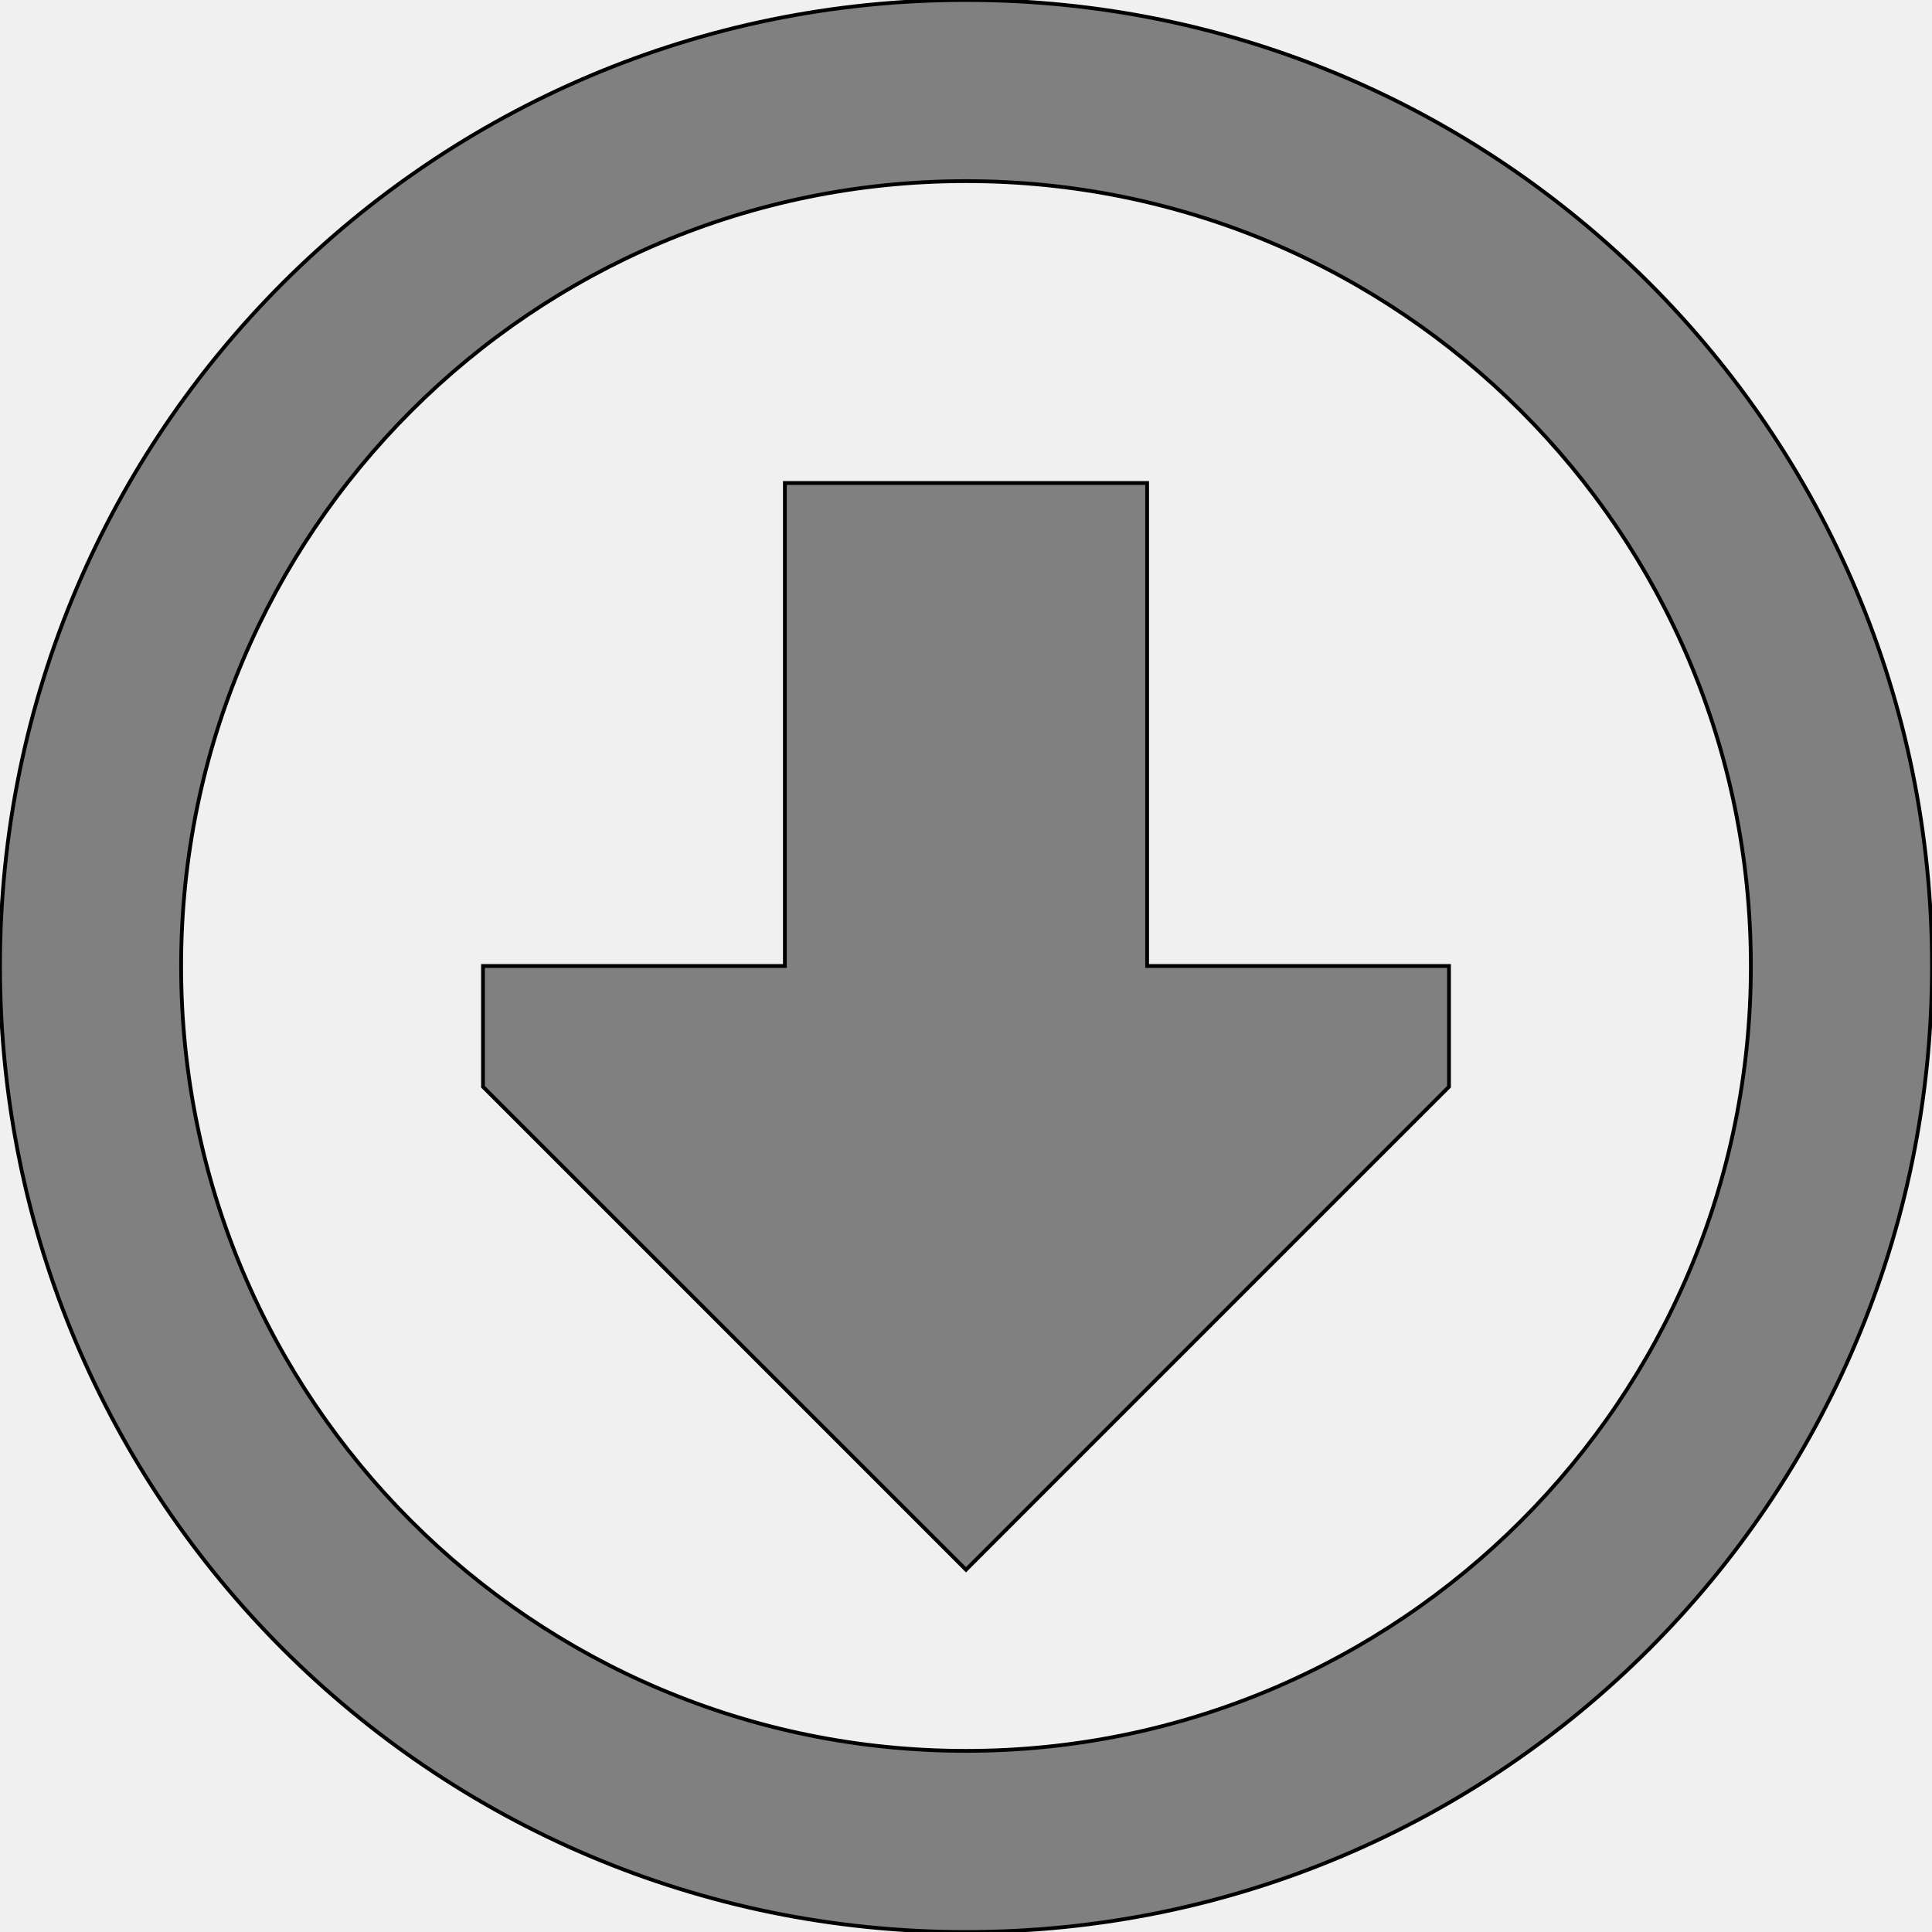
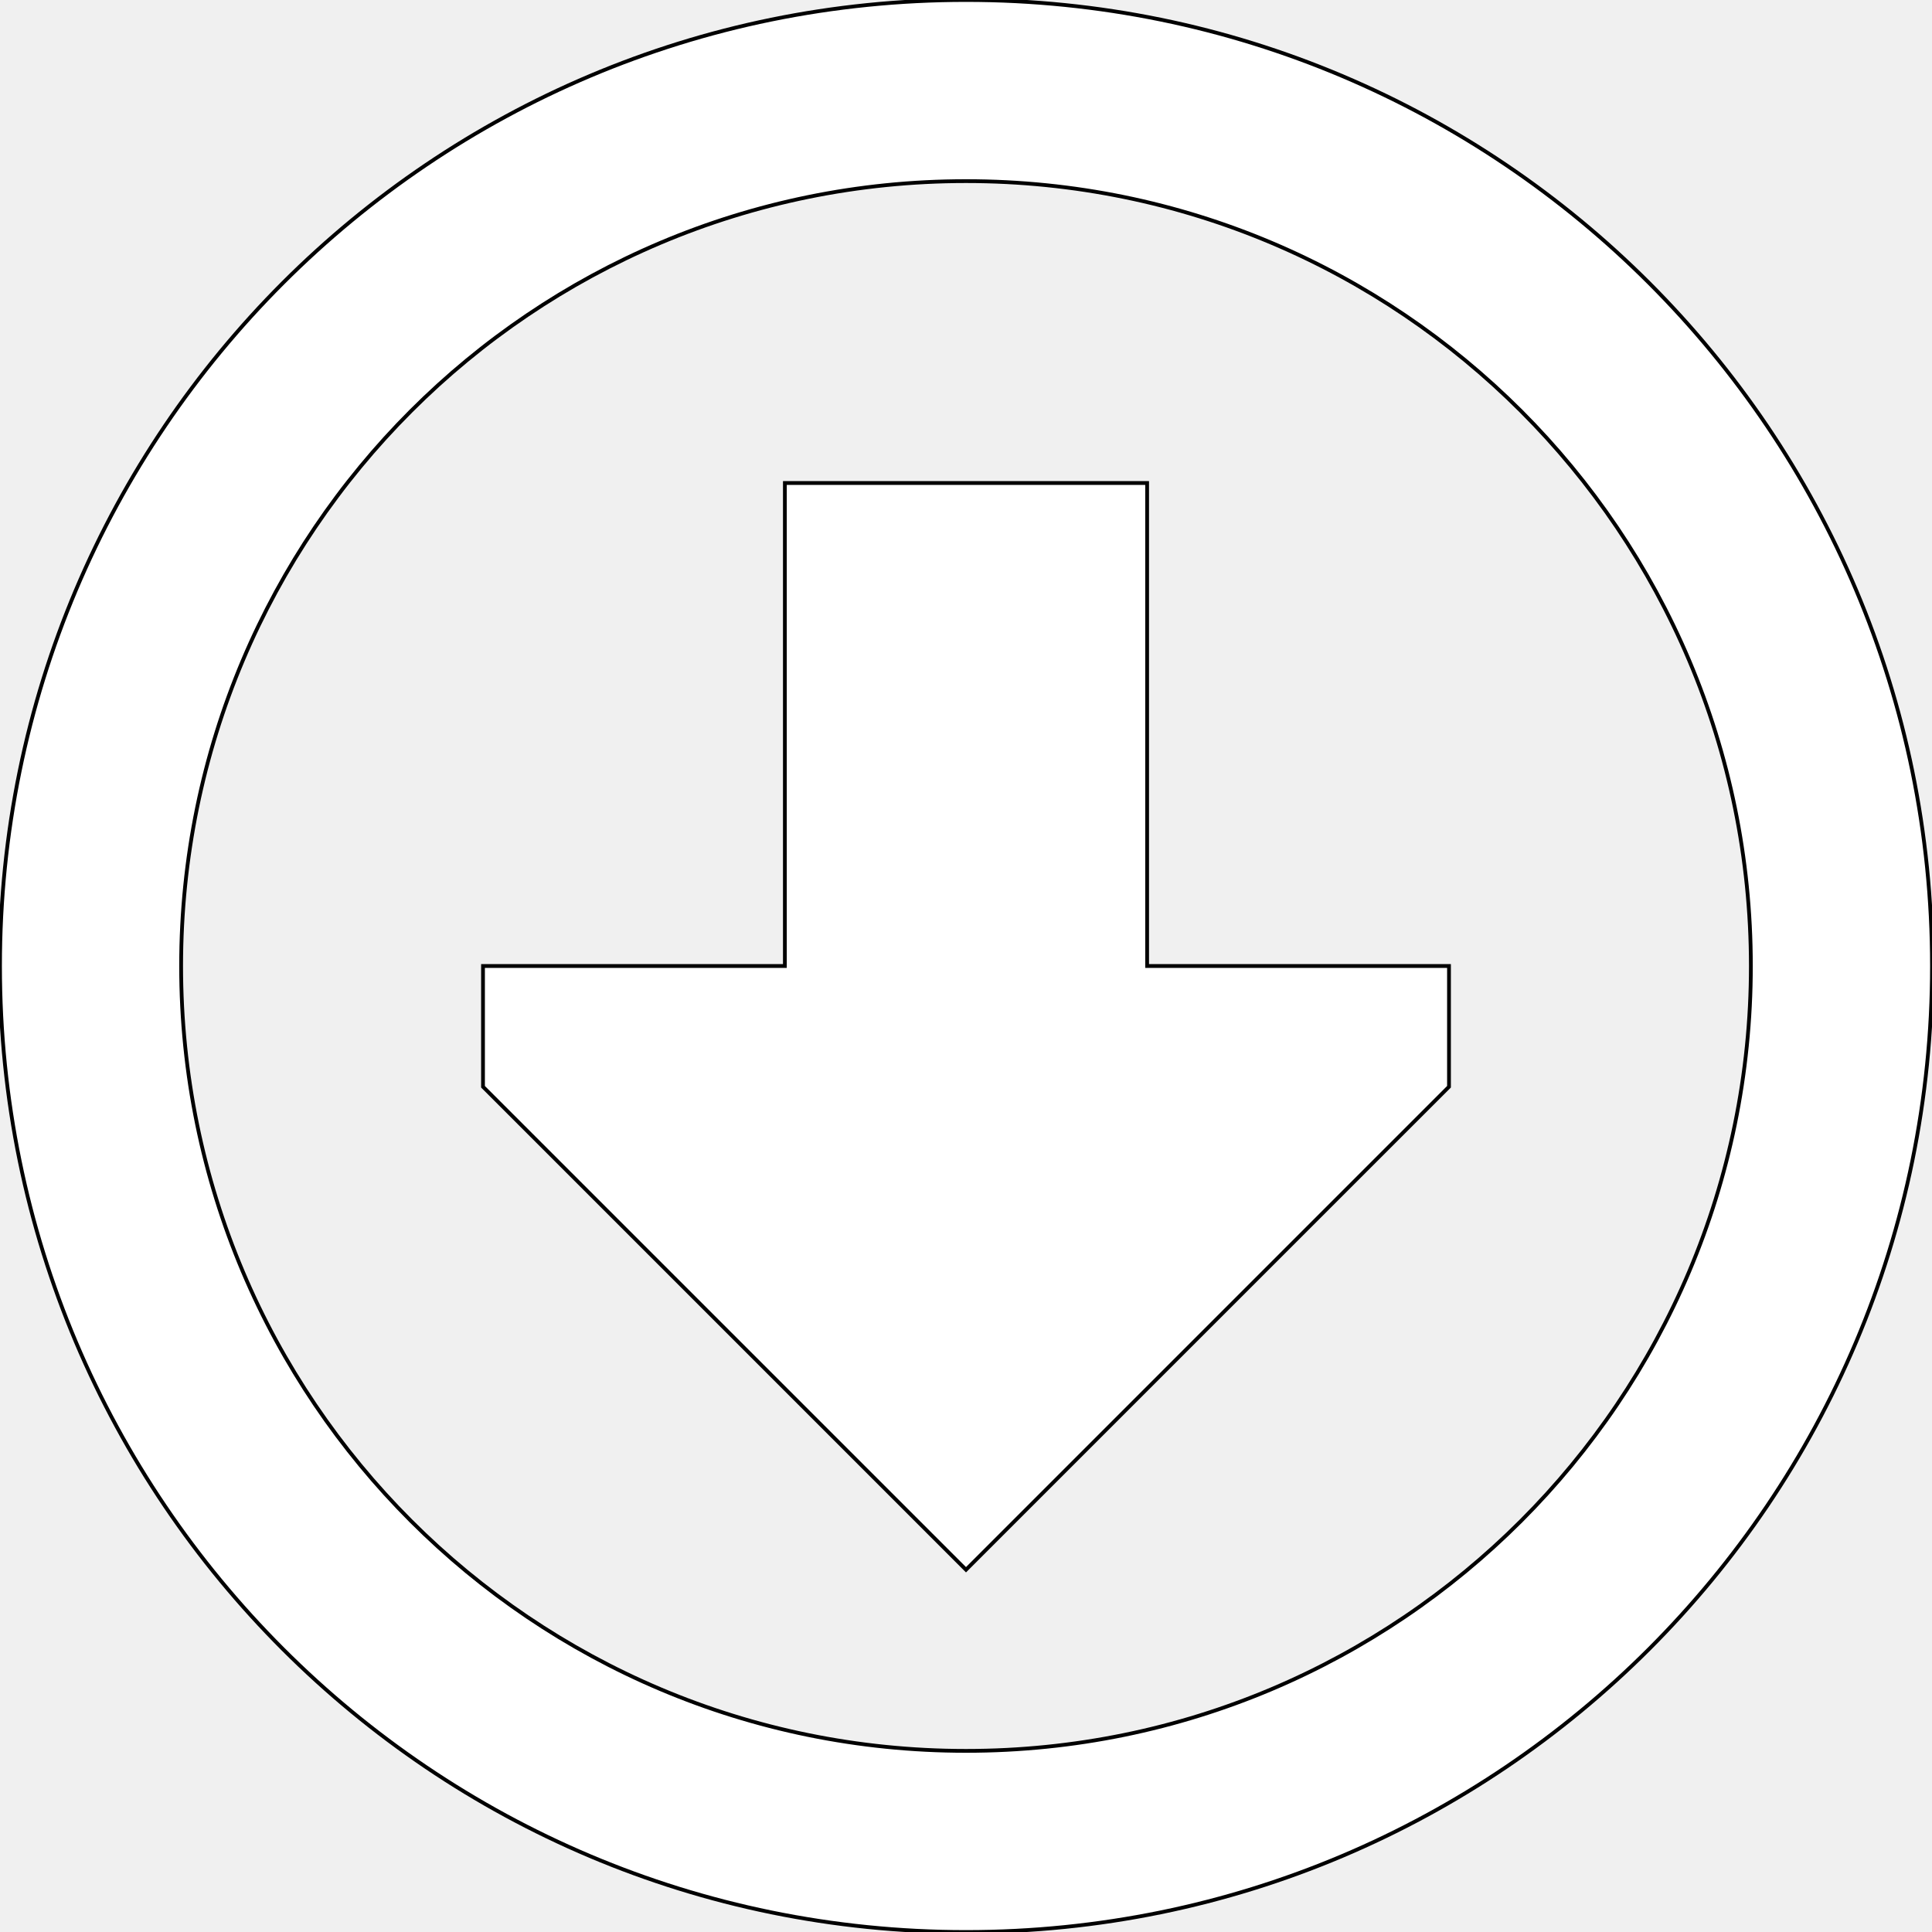
<svg xmlns="http://www.w3.org/2000/svg" viewBox="0 0 512 512">
-   <path fill="gray" stroke="black" stroke-width="1" d="M256 464a208 208 0 1 1 0-416 208 208 0 1 1 0 416zM256 0a256 256 0 1 0 0 512A256 256 0 1 0 256 0zM128 256l0 32L256 416 384 288l0-32-80 0 0-128-96 0 0 128-80 0z" />
+   <path fill="white" stroke="black" stroke-width="1" d="M256 464a208 208 0 1 1 0-416 208 208 0 1 1 0 416zM256 0a256 256 0 1 0 0 512A256 256 0 1 0 256 0zM128 256l0 32L256 416 384 288l0-32-80 0 0-128-96 0 0 128-80 0z" />
</svg>
